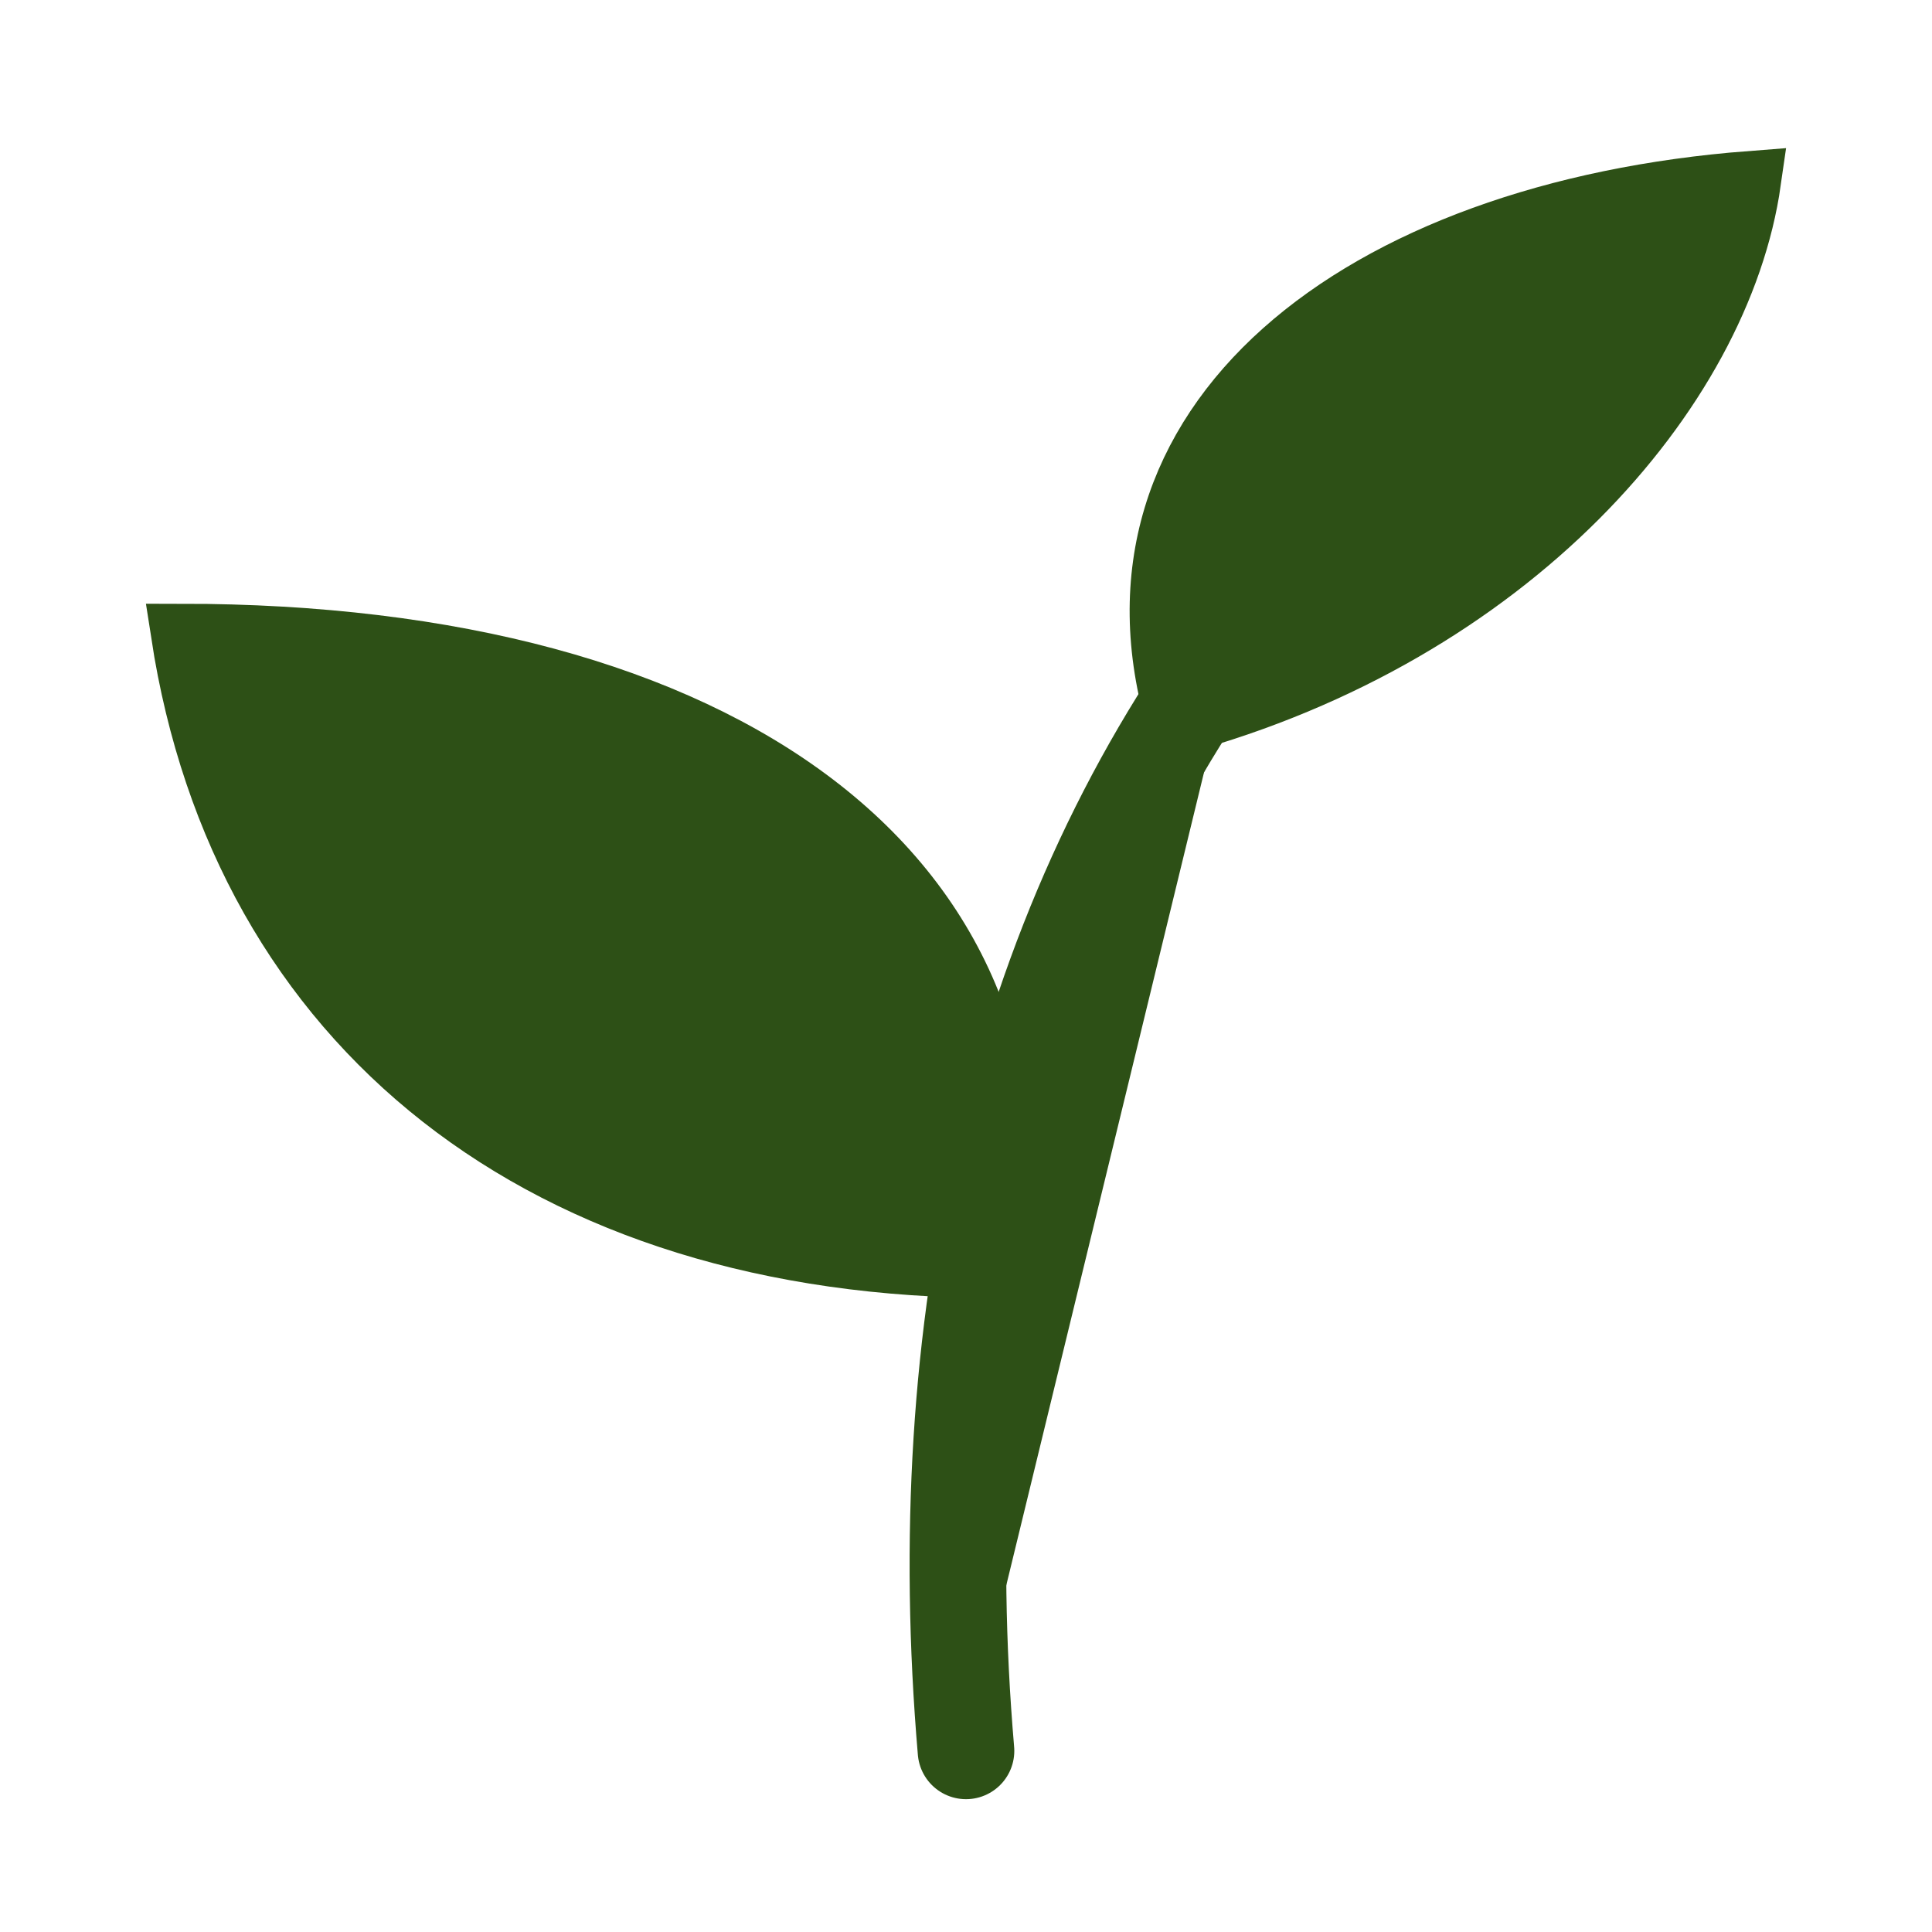
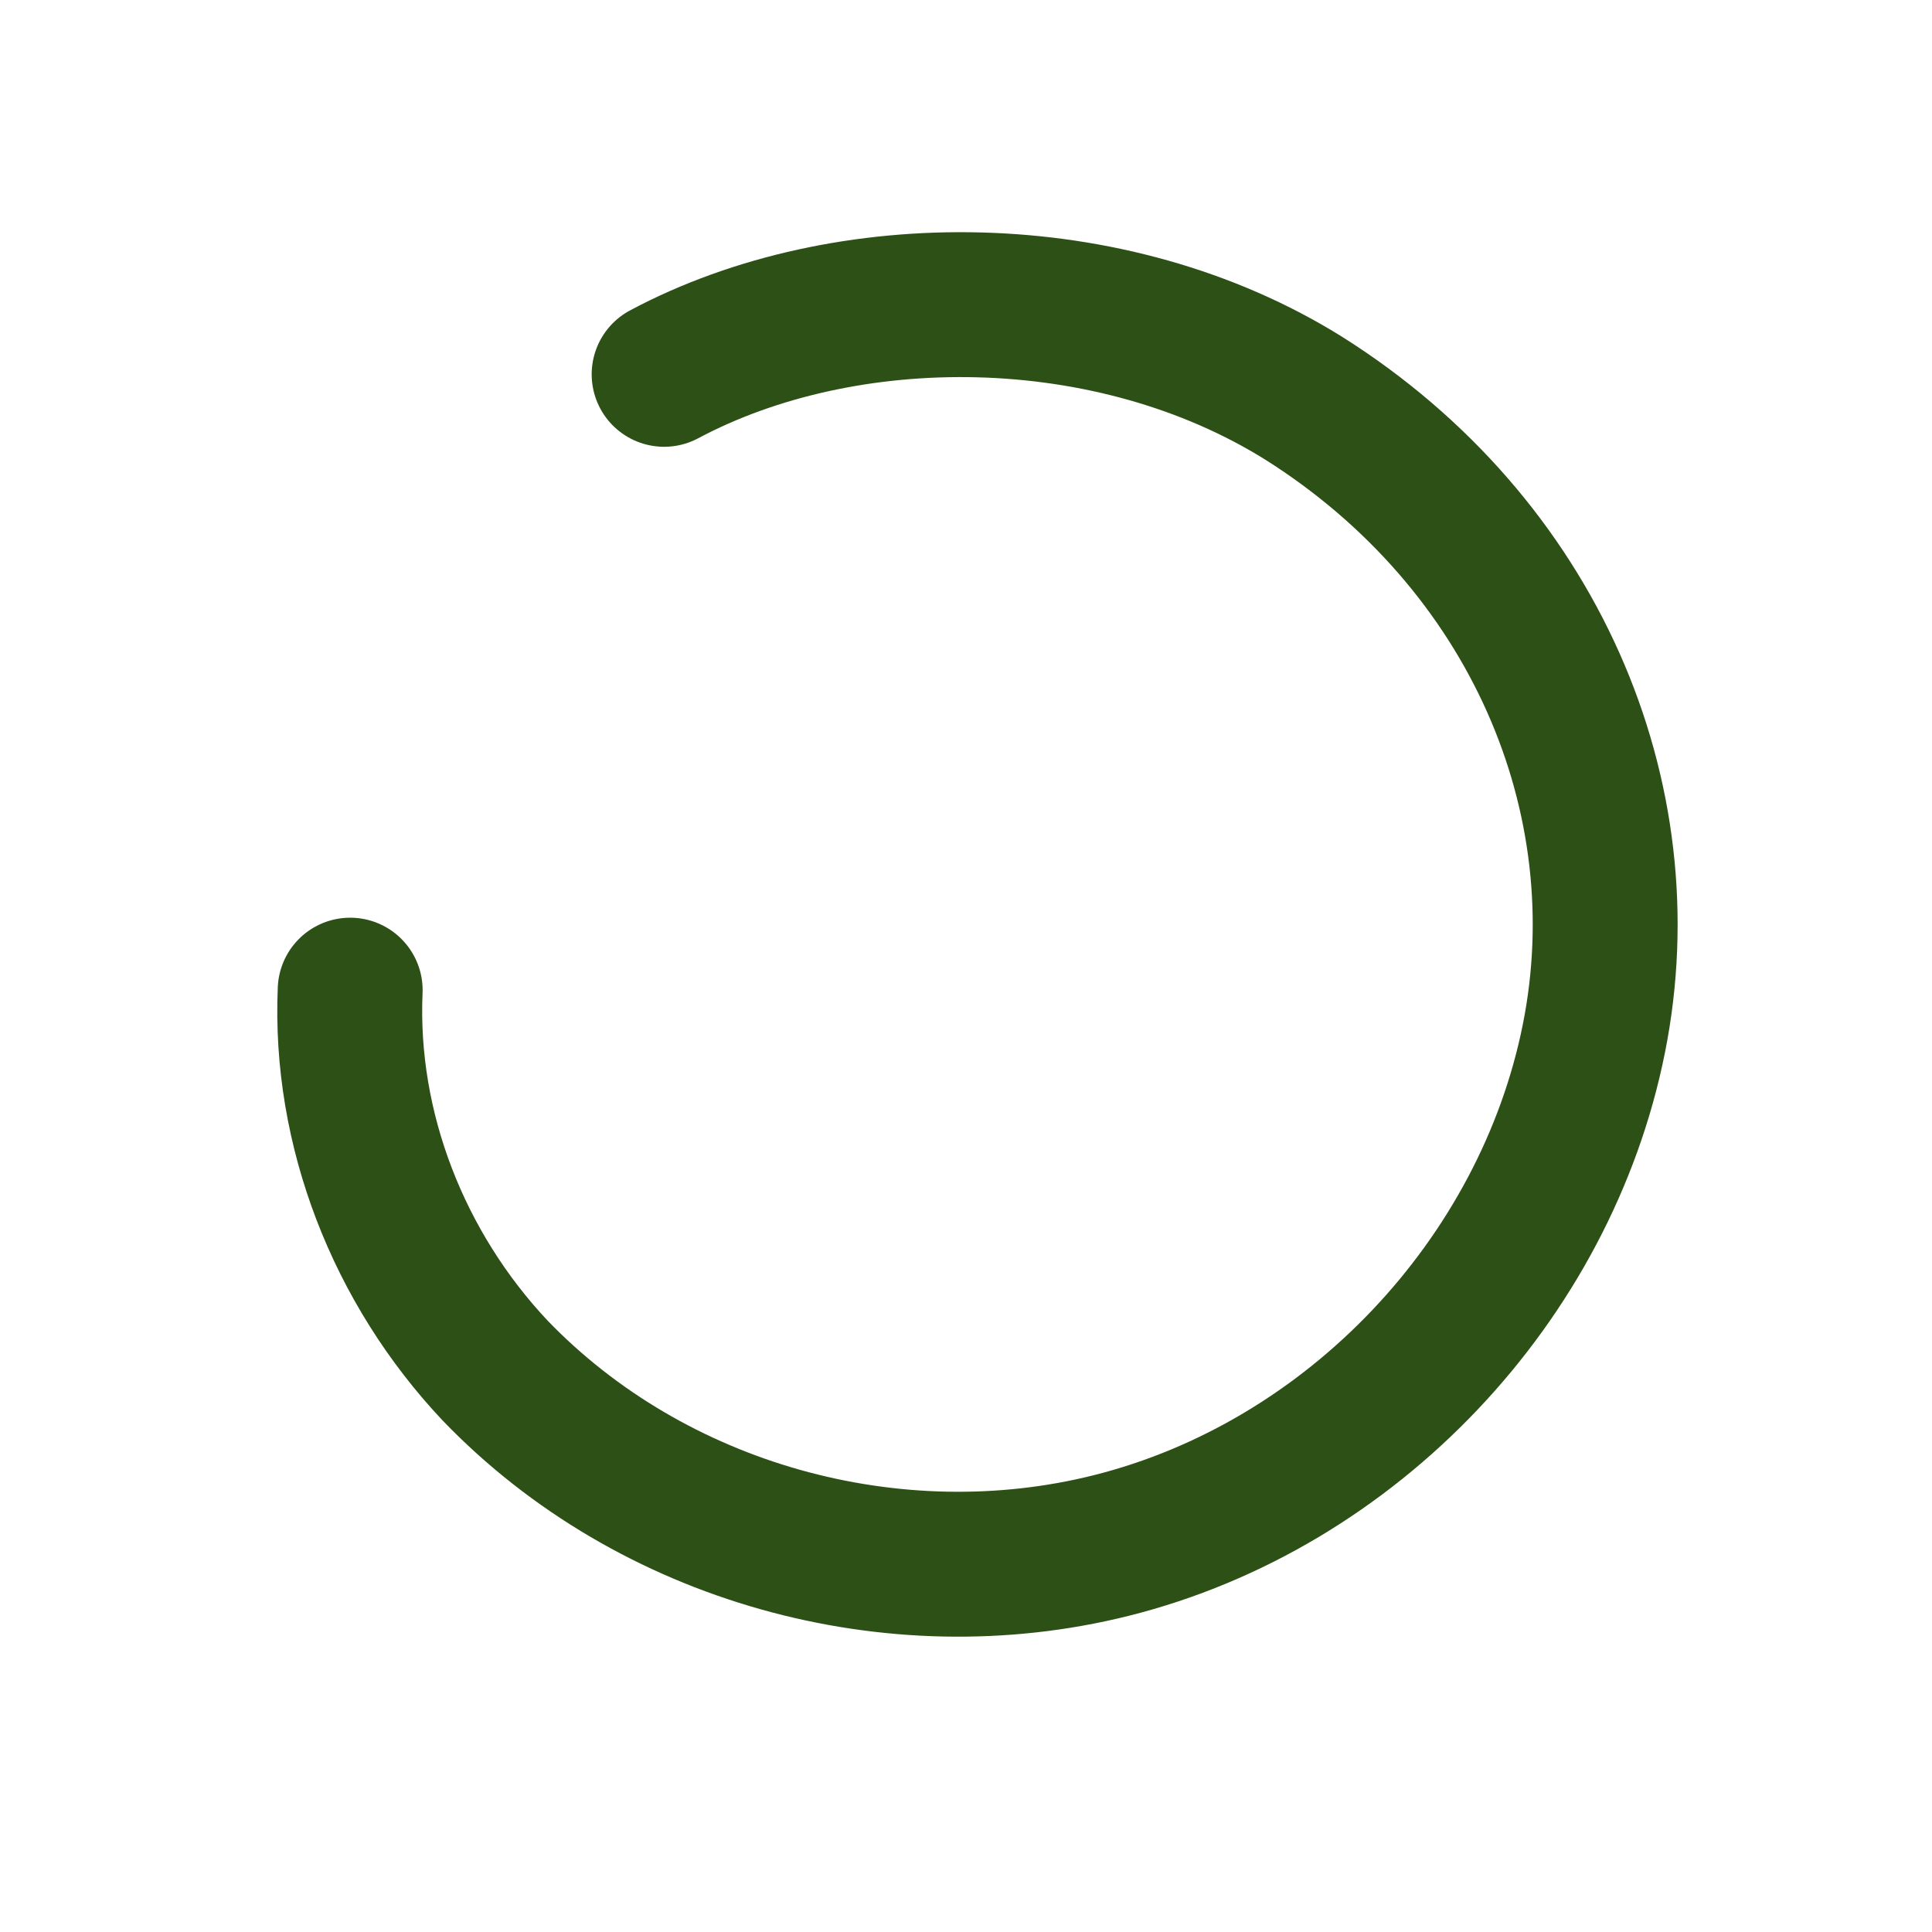
<svg xmlns="http://www.w3.org/2000/svg" viewBox="0 0 32 32">
  <style>
-     .v-fi { fill: #2d5016; stroke: #2d5016; }
+     .v-fi { stroke: #2d5016; }
    @media (prefers-color-scheme: dark) {
-       .v-fi { fill: #c8d5b9; stroke: #c8d5b9; }
+       .v-fi { stroke: #c8d5b9; }
    }
  </style>
-   <path class="v-fi" d="M16 29 C15.4 22 16.8 15.5 20.5 10.5" fill="none" stroke-width="1.6" stroke-linecap="round" />
-   <path class="v-fi" d="M16.5 21 C9 21 4 17 3 10.5 C12 10.5 17.5 14.5 16.5 21 Z" stroke="none" />
-   <path class="v-fi" d="M19.5 12 C25 10.5 28.5 6.5 29 3 C22.5 3.5 18 7 19.5 12 Z" stroke="none" />
+   <path class="v-fi" d="M11 6.2 C 14 4.6 18.4 4.6 21.6 6.6 C 25.4 9 27.2 13.2 26.4 17.2 C 25.6 21.2 22.4 24.6 18.4 25.6 C 14.8 26.5 10.8 25.4 8.2 22.7 C 6.6 21 5.7 18.7 5.8 16.4" fill="none" stroke-width="2.4" stroke-linecap="round" />
</svg>
